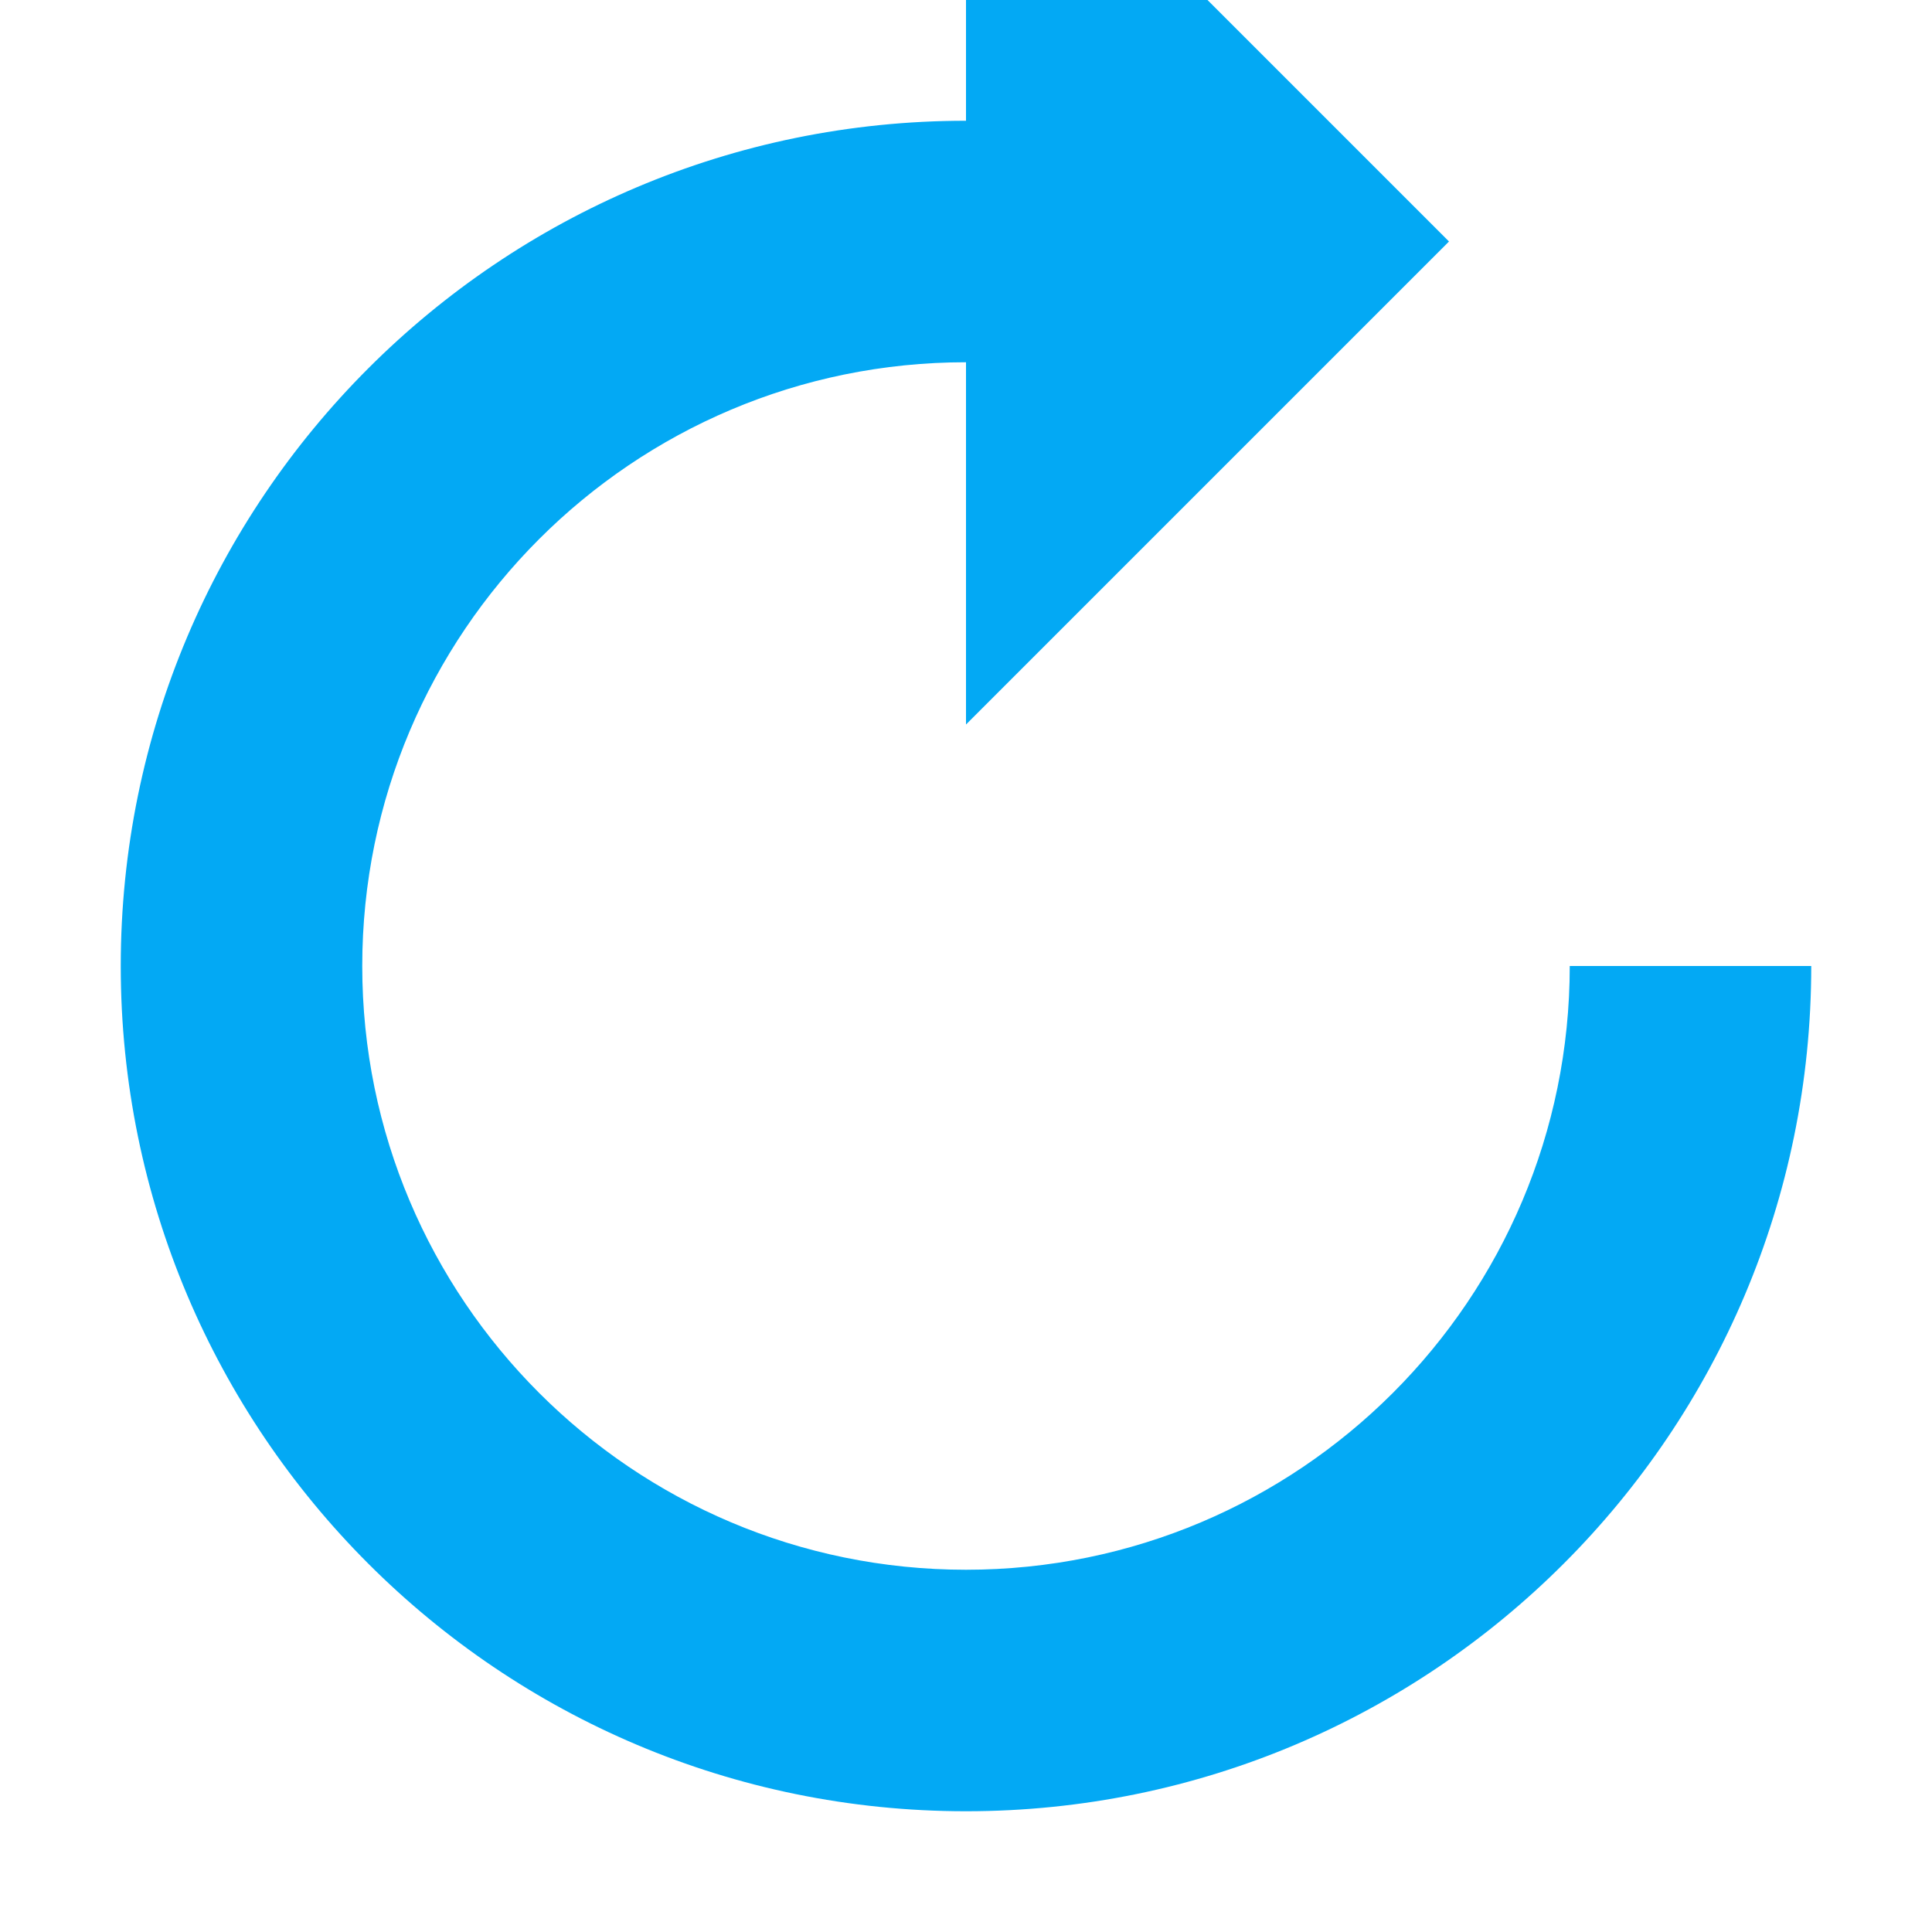
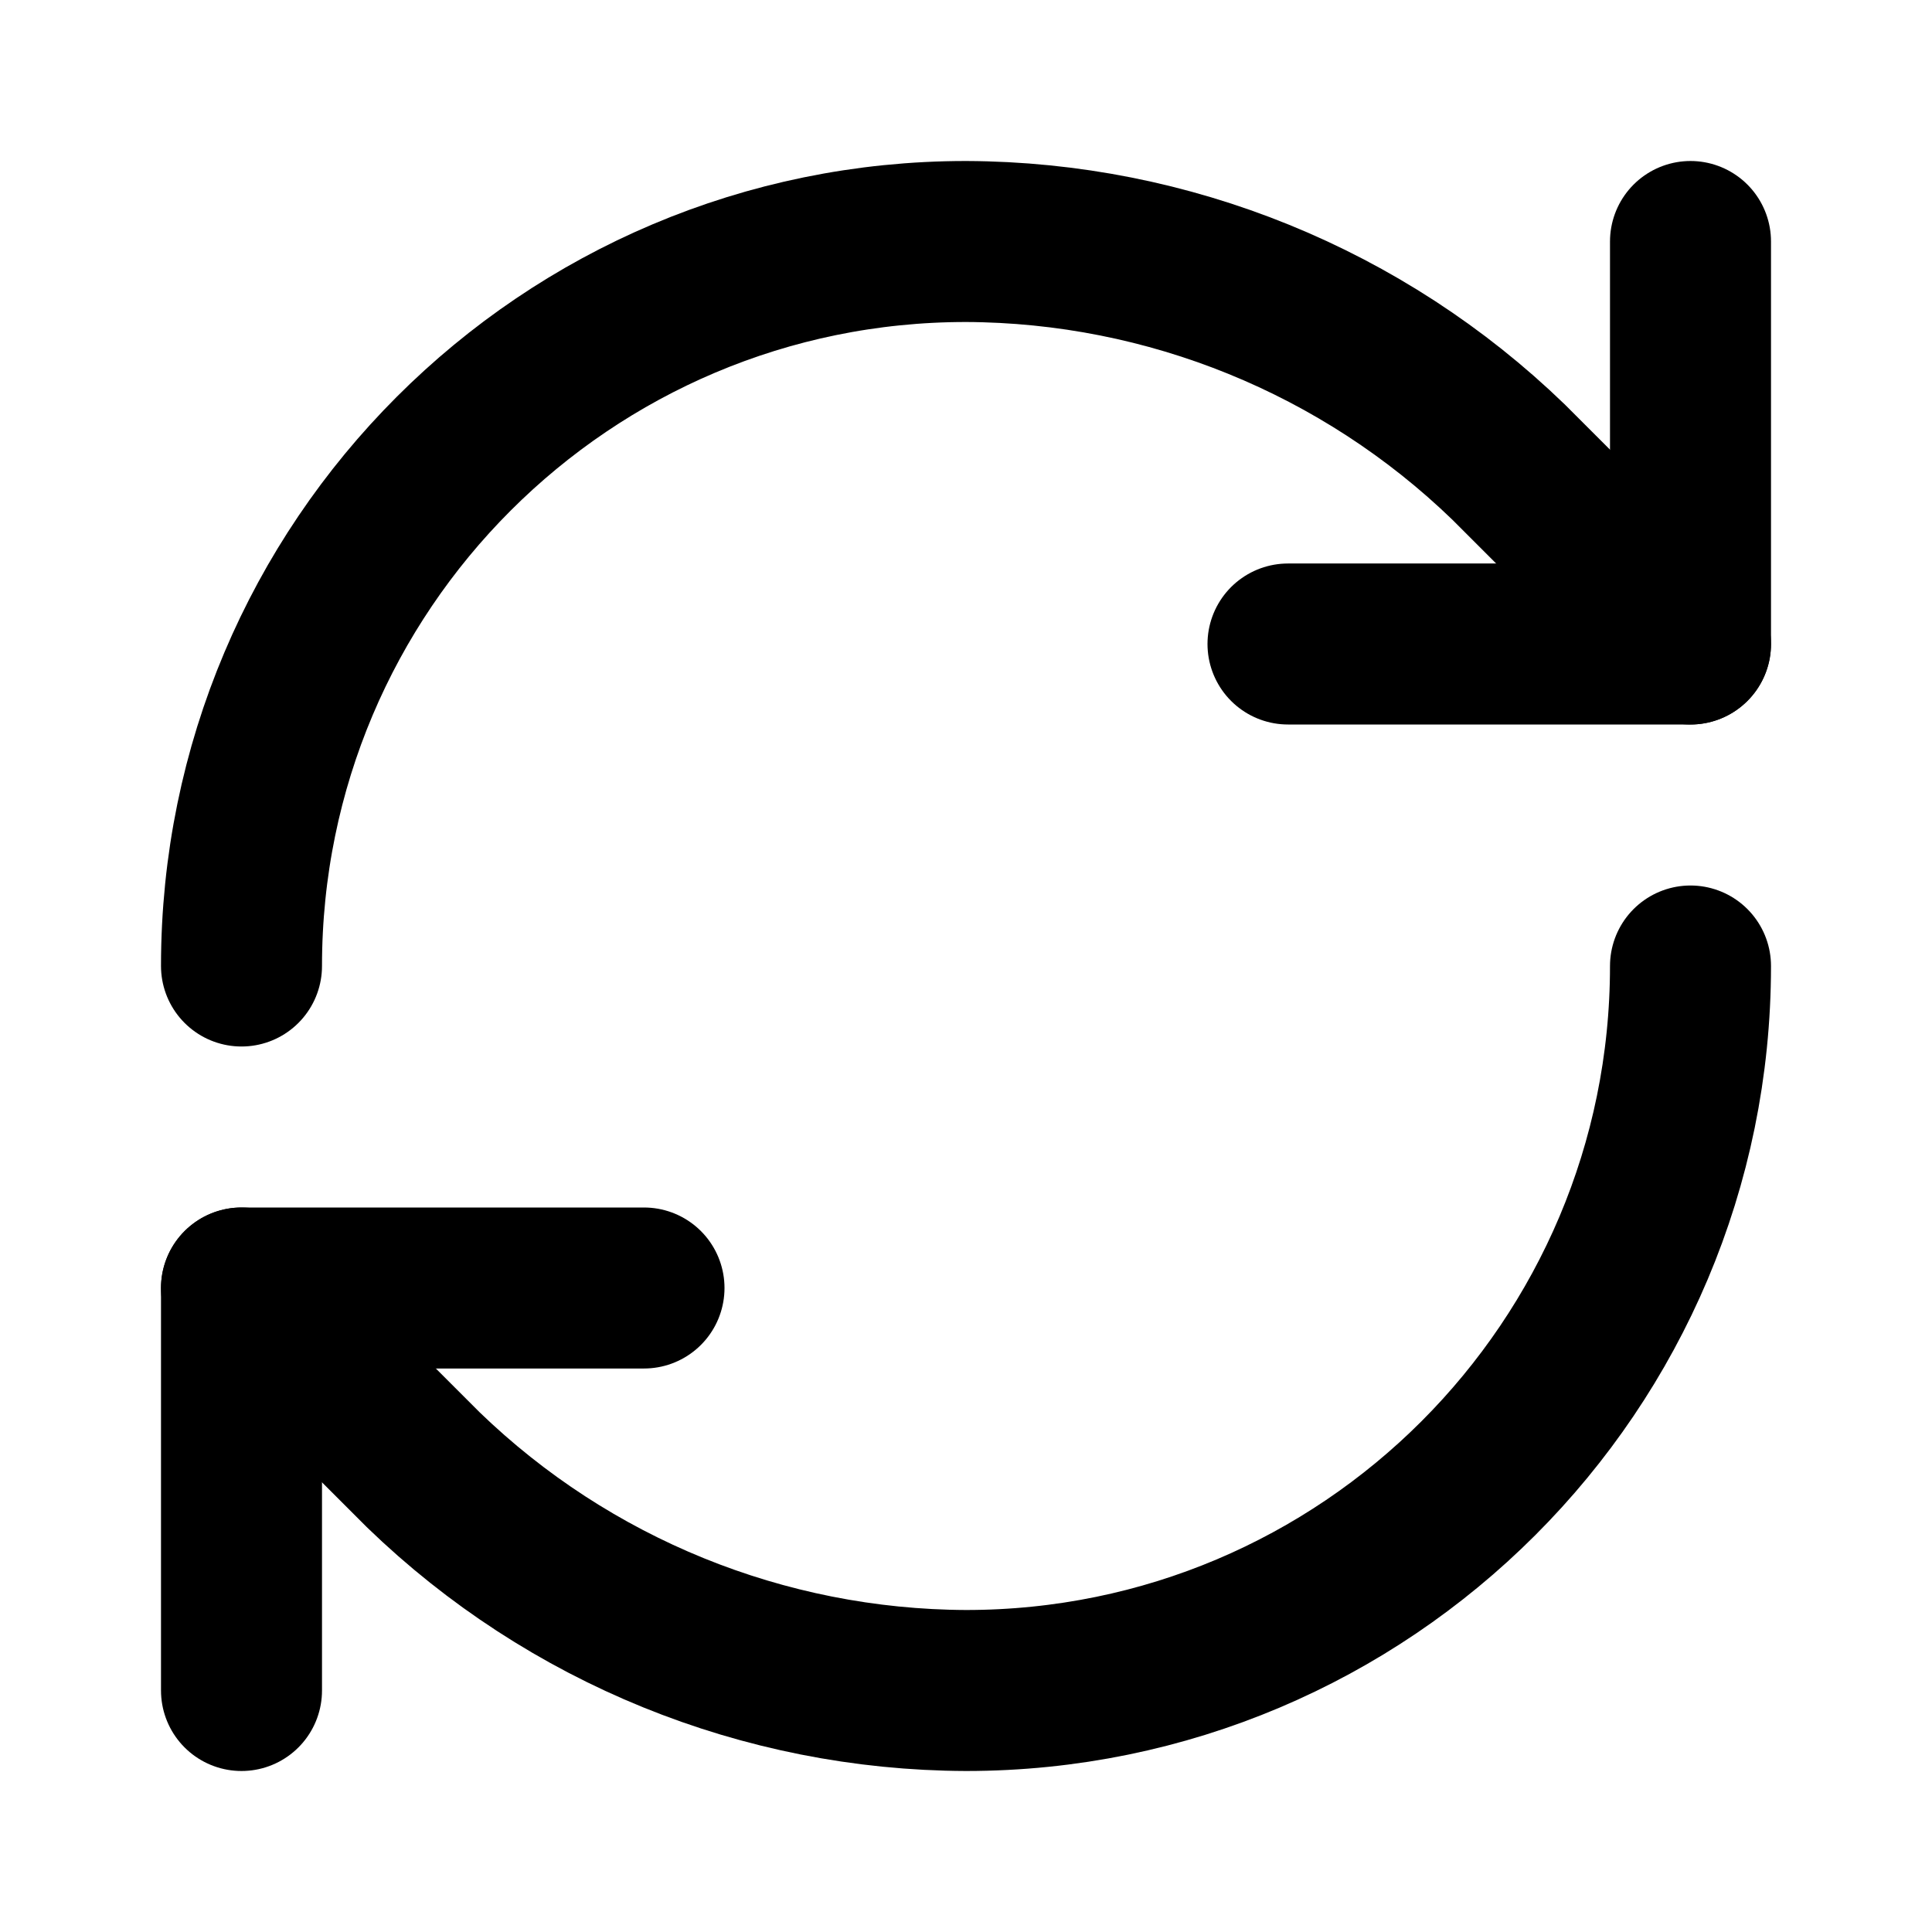
- <svg xmlns="http://www.w3.org/2000/svg" width="16" height="16" version="1.1" viewBox="0 0 16 16">
-   <g fill="#03a9f4">
-     <path d="m8 1c-3.866 0-7 3.134-7 7 0 3.866 3.134 7 7 7 3.866 0 7-3.134 7-7h-2c0 2.761-2.239 5-5 5-2.761 0-5-2.239-5-5 0-2.761 2.239-5 5-5v3l4-4-4-4z" />
-   </g>
+ <svg xmlns="http://www.w3.org/2000/svg" width="24" height="24" viewBox="0 0 24 24" fill="none" stroke="currentColor" stroke-width="2" stroke-linecap="round" stroke-linejoin="round" class="lucide lucide-refresh-cw-icon lucide-refresh-cw">
+   <path d="M3 12a9 9 0 0 1 9-9 9.75 9.75 0 0 1 6.74 2.74L21 8" />
+   <path d="M21 3v5h-5" />
+   <path d="M21 12a9 9 0 0 1-9 9 9.75 9.75 0 0 1-6.74-2.74L3 16" />
+   <path d="M8 16H3v5" />
</svg>
